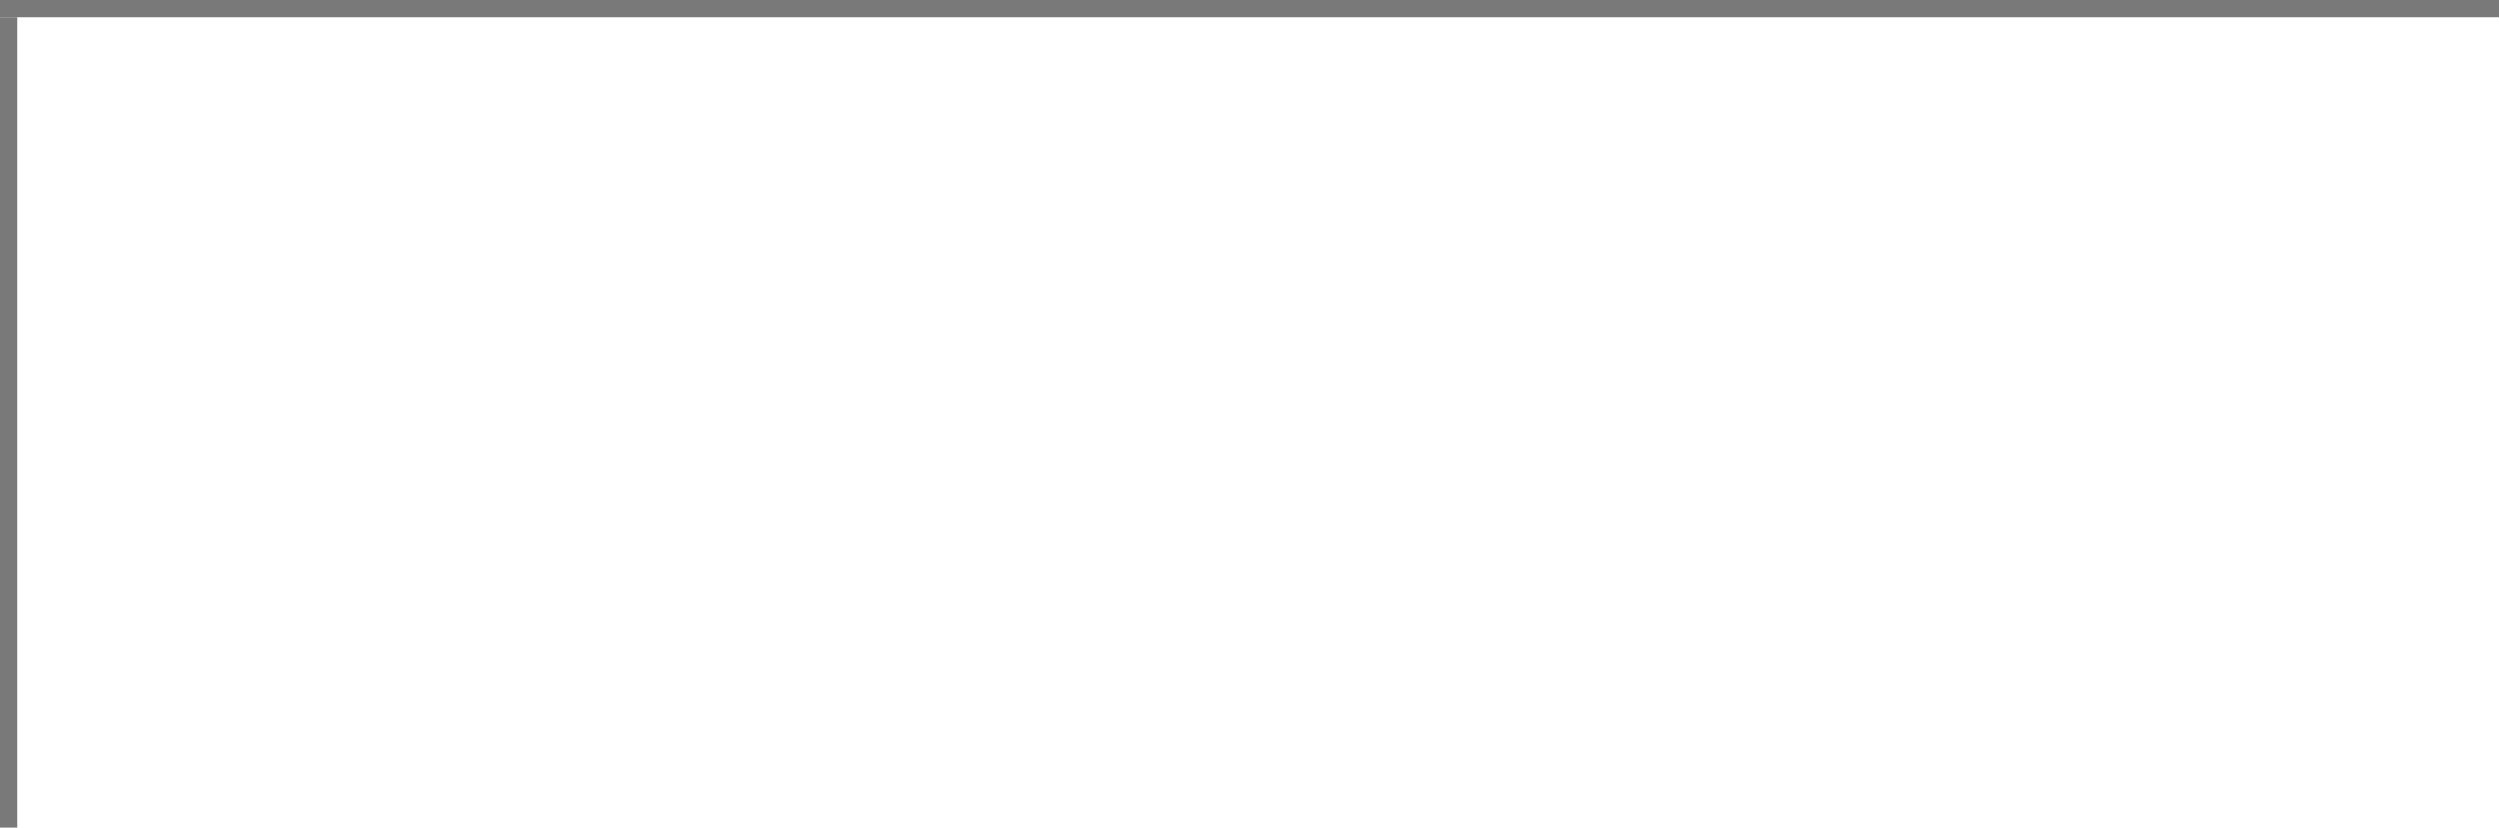
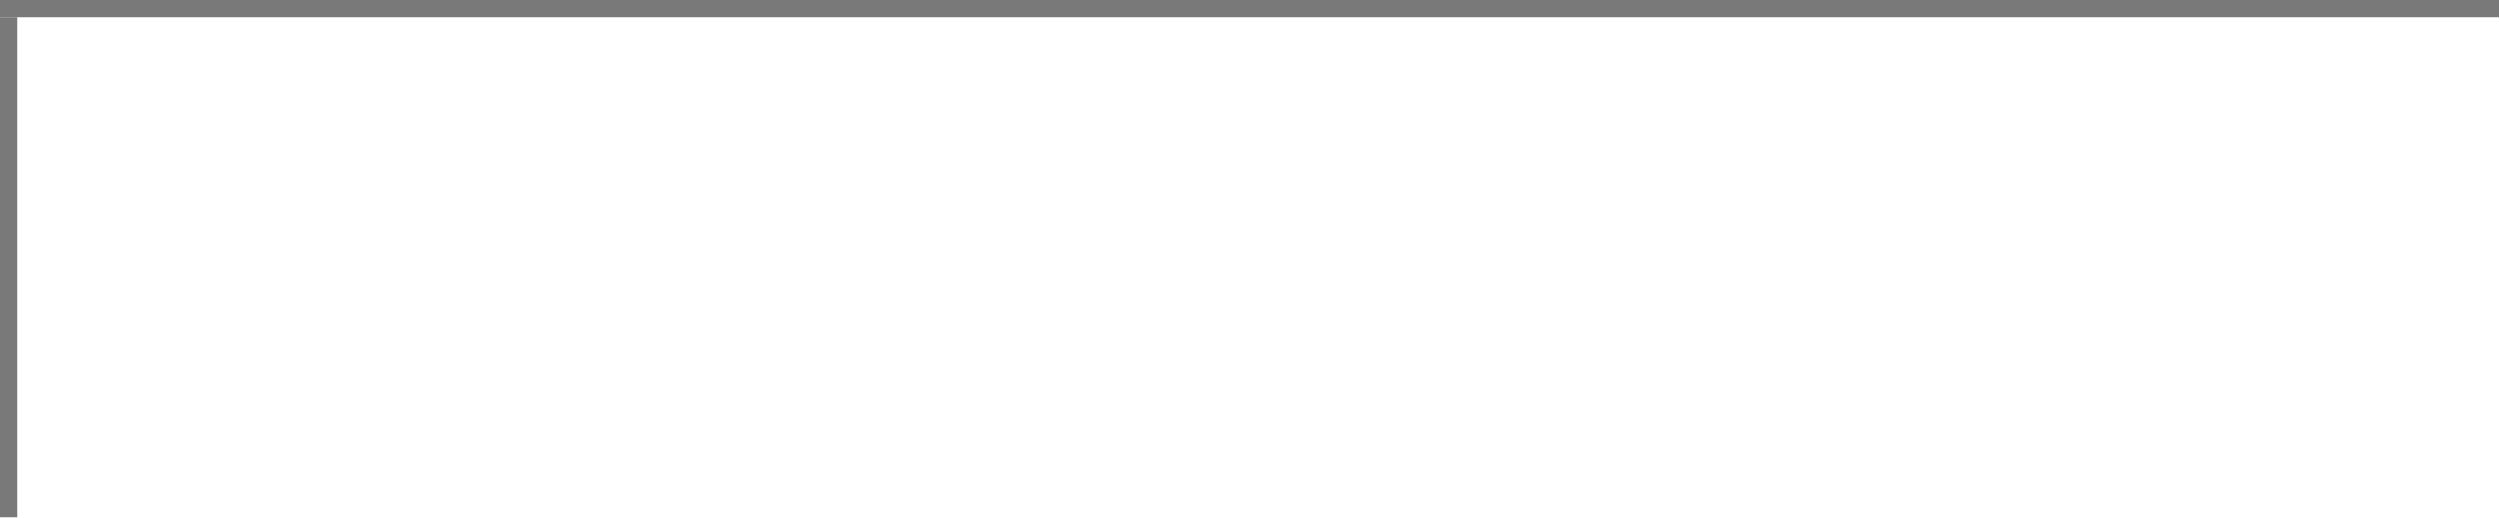
- <svg xmlns="http://www.w3.org/2000/svg" version="1.1" width="145px" height="48px" viewBox="50 1080 145 48">
-   <path d="M 1 1  L 145 1  L 145 48  L 1 48  L 1 1  Z " fill-rule="nonzero" fill="rgba(255, 255, 255, 1)" stroke="none" transform="matrix(1 0 0 1 50 1080 )" class="fill" />
-   <path d="M 0.5 1  L 0.5 48  " stroke-width="1" stroke-dasharray="0" stroke="rgba(121, 121, 121, 1)" fill="none" transform="matrix(1 0 0 1 50 1080 )" class="stroke" />
-   <path d="M 0 0.5  L 145 0.5  " stroke-width="1" stroke-dasharray="0" stroke="rgba(121, 121, 121, 1)" fill="none" transform="matrix(1 0 0 1 50 1080 )" class="stroke" />
+ <svg xmlns="http://www.w3.org/2000/svg" version="1.1" width="145px" height="30px" viewBox="50 1020 145 30">
+   <path d="M 1 1  L 145 1  L 145 30  L 1 30  L 1 1  Z " fill-rule="nonzero" fill="rgba(255, 255, 255, 1)" stroke="none" transform="matrix(1 0 0 1 50 1020 )" class="fill" />
+   <path d="M 0.5 1  L 0.5 30  " stroke-width="1" stroke-dasharray="0" stroke="rgba(121, 121, 121, 1)" fill="none" transform="matrix(1 0 0 1 50 1020 )" class="stroke" />
+   <path d="M 0 0.5  L 145 0.5  " stroke-width="1" stroke-dasharray="0" stroke="rgba(121, 121, 121, 1)" fill="none" transform="matrix(1 0 0 1 50 1020 )" class="stroke" />
</svg>
